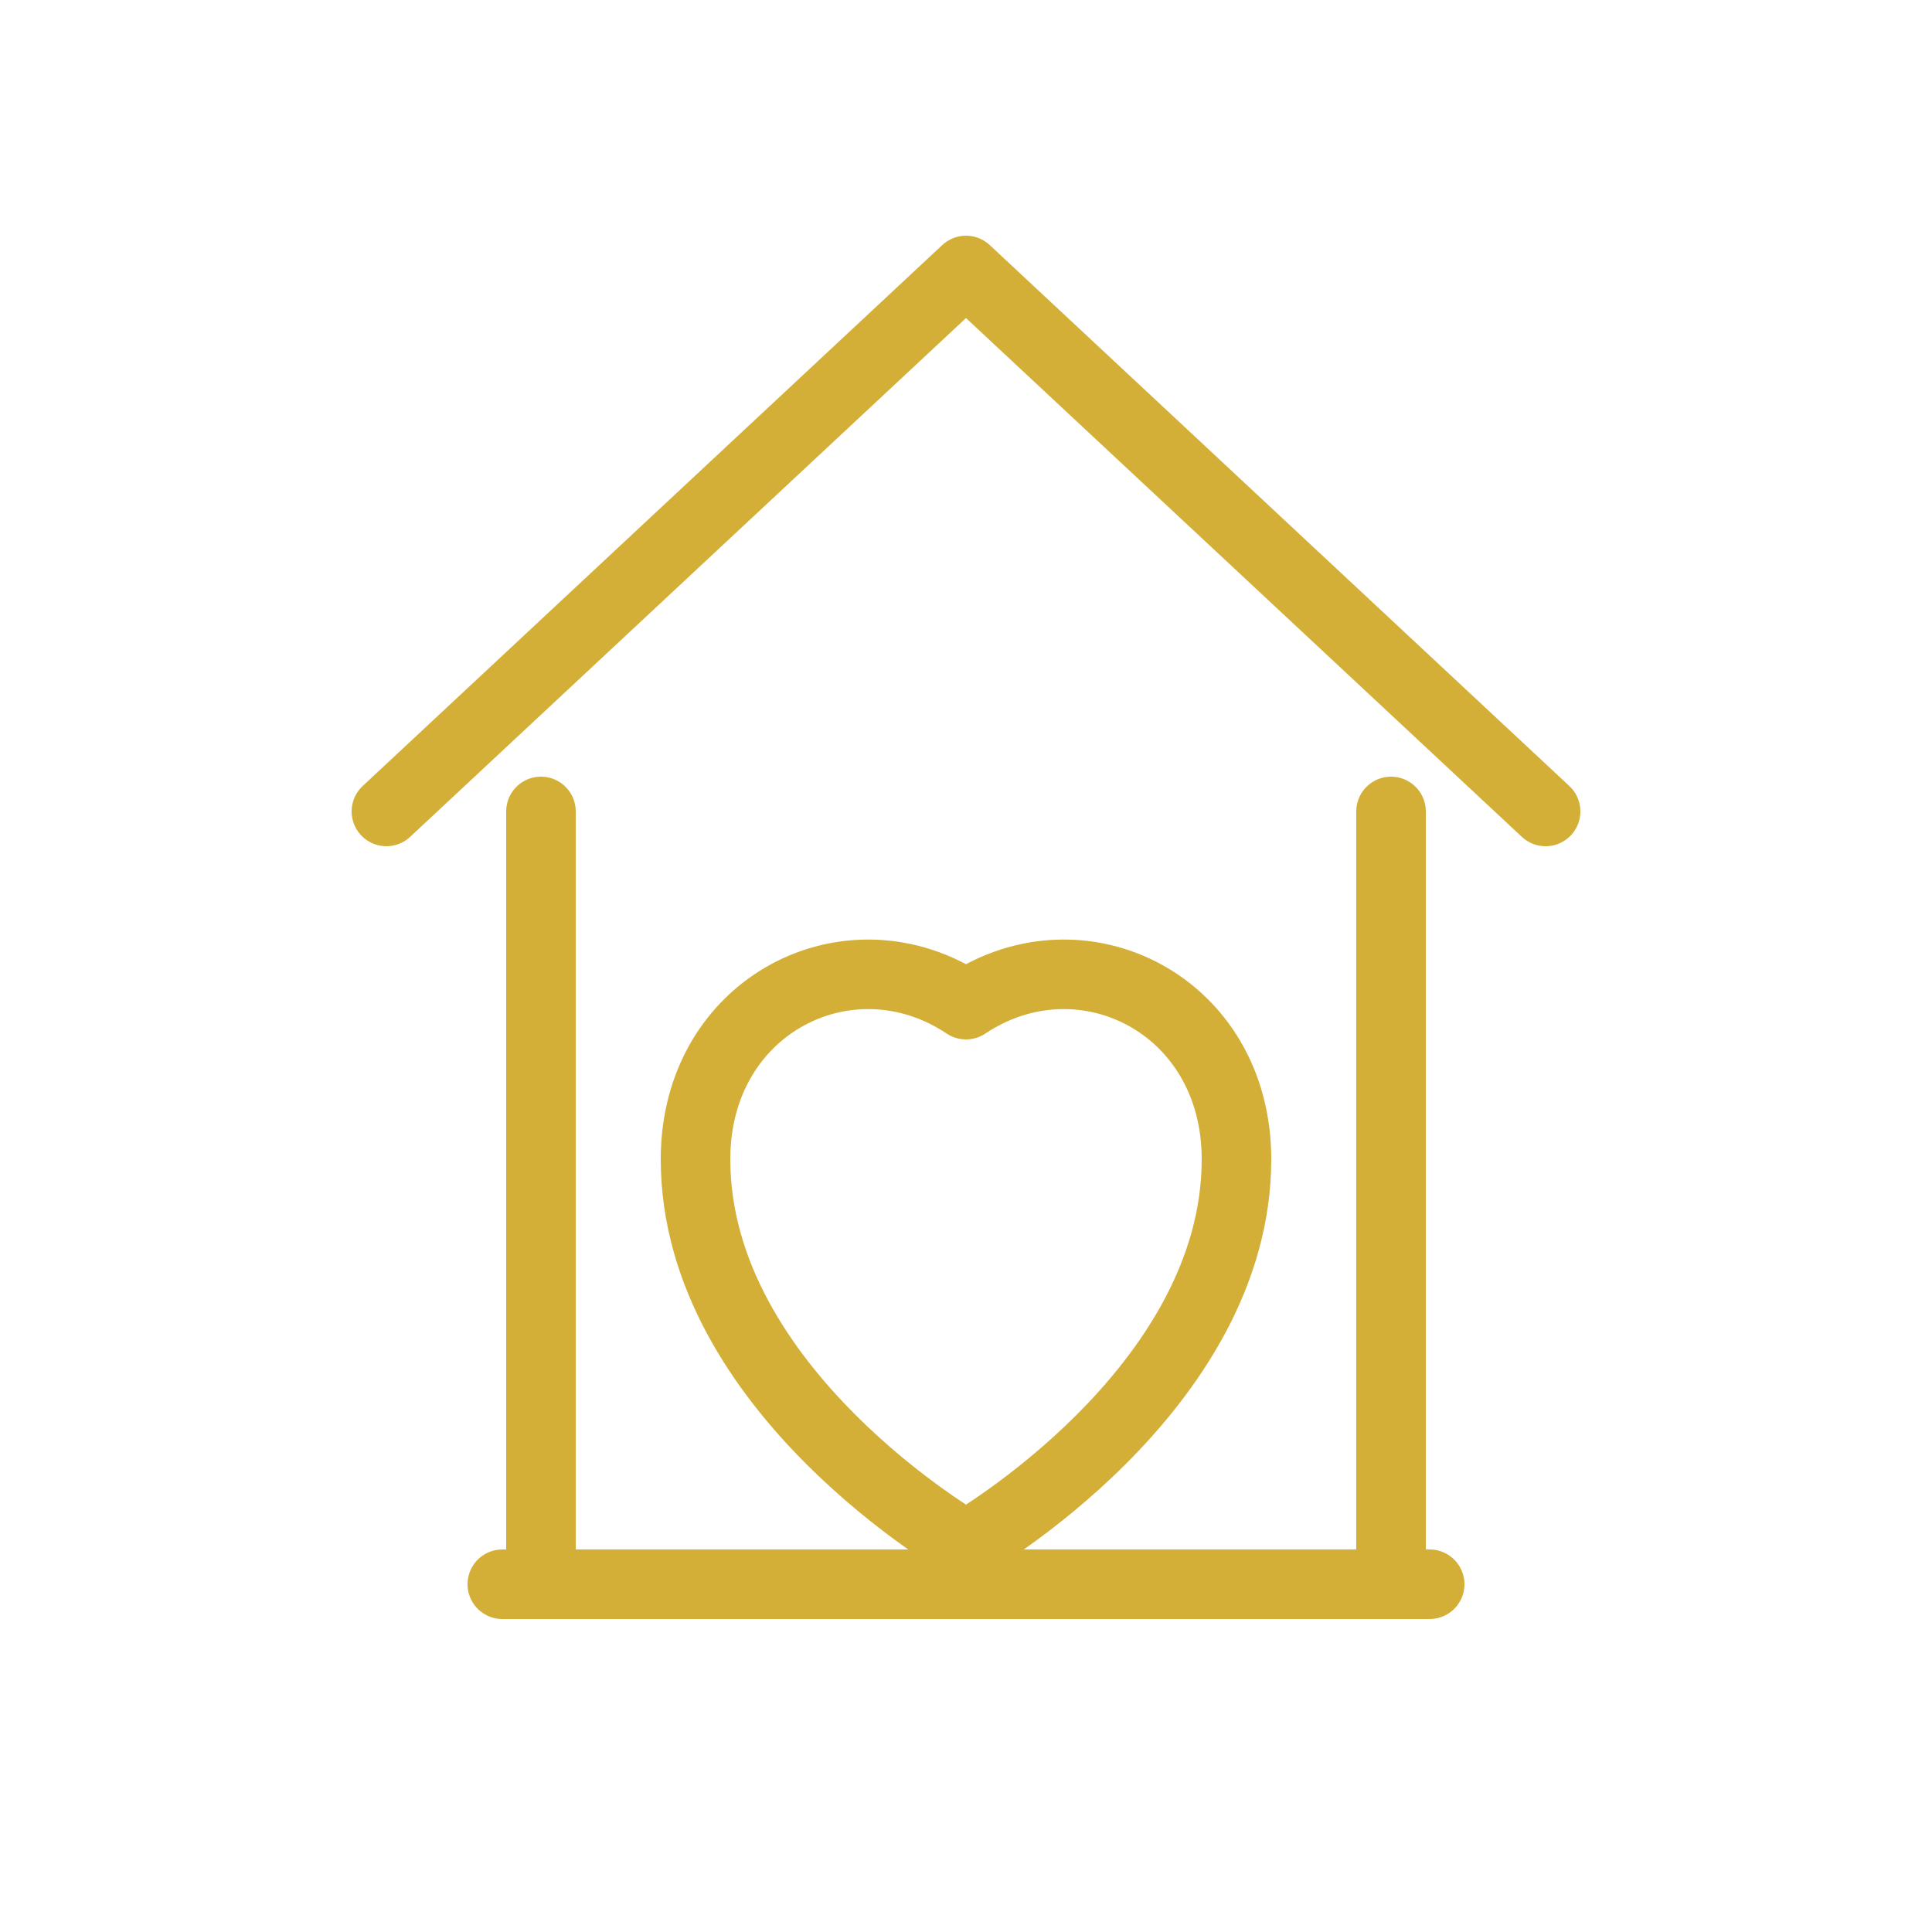
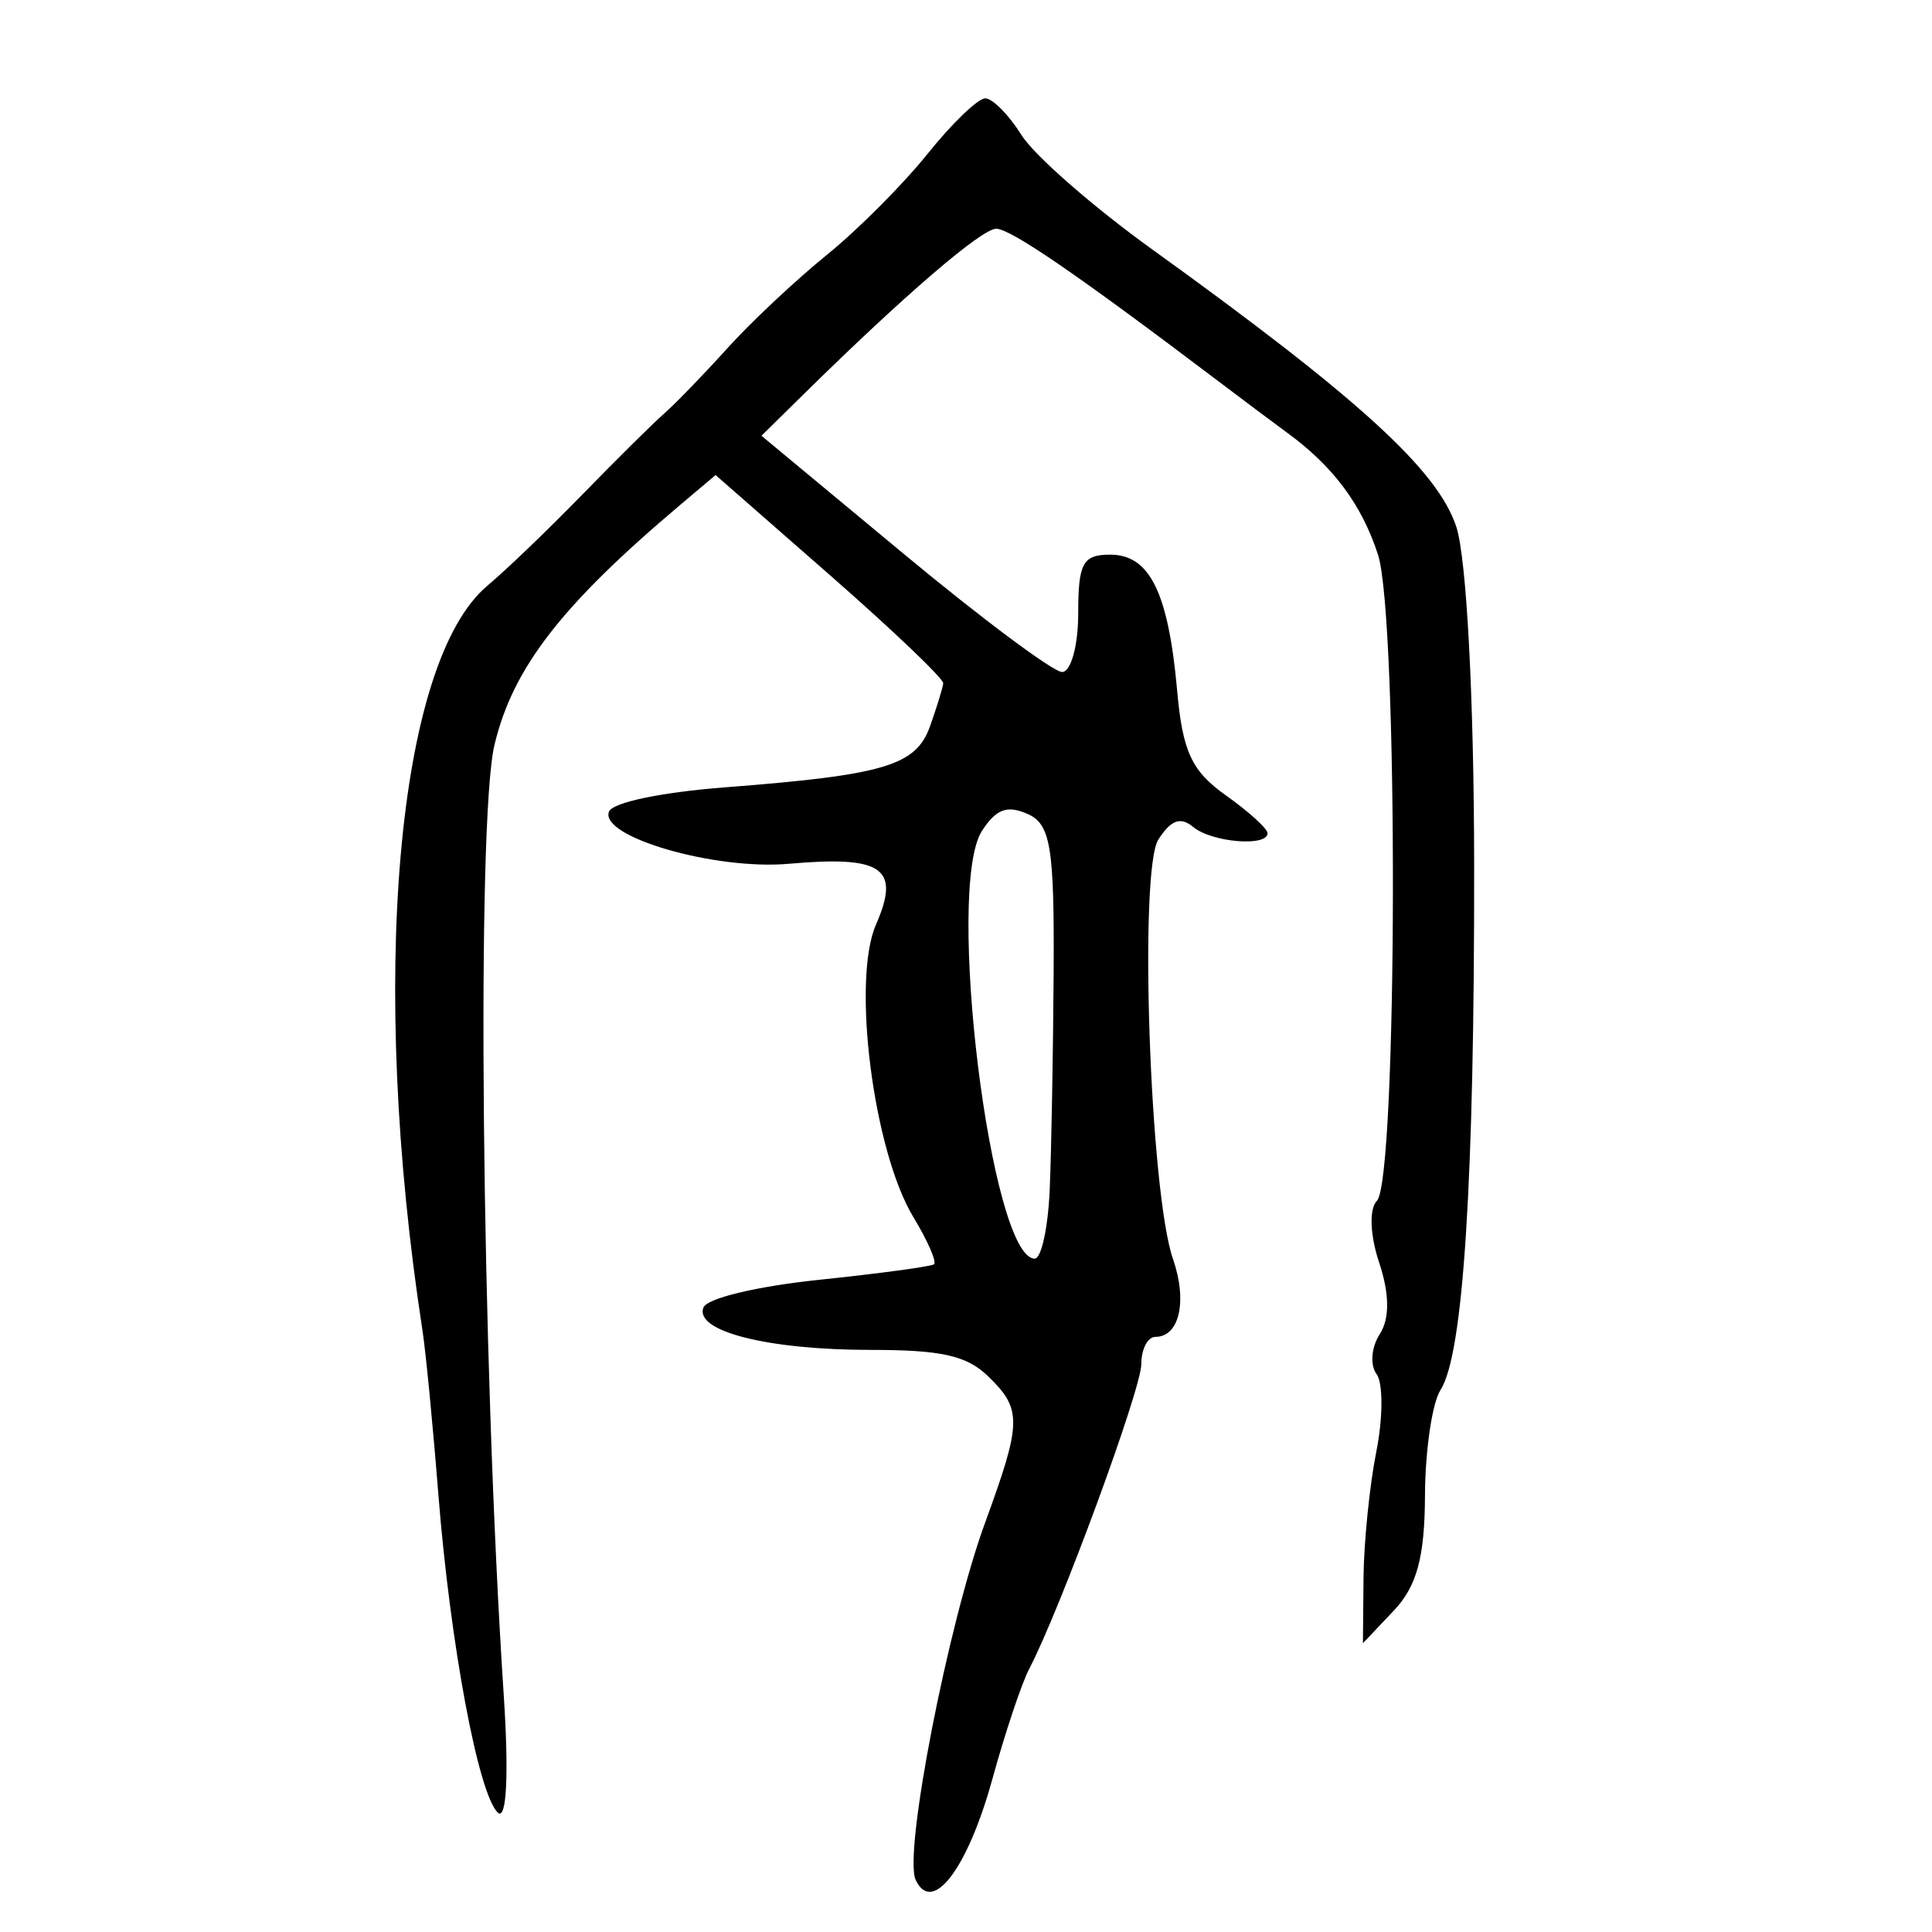
- <svg xmlns="http://www.w3.org/2000/svg" viewBox="0 0 100 100">
-   <g fill="none" stroke="#d4af37" stroke-width="3.6" stroke-linecap="round" stroke-linejoin="round">
-     <path d="M20 42 L50 14 L80 42" />
-     <path d="M28 42 L28 82" />
-     <path d="M72 42 L72 82" />
-     <path d="M26 82 L74 82" />
-     <path d="M36 60 C36 52 44 48 50 52 C56 48 64 52 64 60 C64 72 50 80 50 80 C50 80 36 72 36 60 Z" />
+ <svg xmlns="http://www.w3.org/2000/svg" width="300" height="300" id="svg2" version="1.1">
+   <defs id="defs4" />
+   <g id="layer1" transform="translate(0,-752.3622)">
+     <path style="fill:#000000" d="m 142.179,1044.253 c -1.907,-4.106 5.021,-39.697 10.804,-55.499 5.702,-15.583 5.74,-17.58 0.426,-22.708 -3.313,-3.197 -7.225,-4.072 -18.215,-4.072 -15.992,0 -27.429,-2.904 -25.958,-6.592 0.572,-1.434 8.303,-3.282 17.961,-4.292 9.326,-0.976 17.347,-2.058 17.824,-2.404 0.477,-0.347 -0.961,-3.648 -3.195,-7.336 -6.206,-10.241 -9.595,-36.756 -5.804,-45.418 3.847,-8.79 1.059,-10.735 -13.533,-9.441 -11.478,1.018 -29.477,-4.208 -27.923,-8.108 0.564,-1.414 8.125,-2.997 17.931,-3.756 24.897,-1.925 29.744,-3.37 31.928,-9.521 1.047,-2.95 1.966,-5.937 2.041,-6.639 0.075,-0.702 -7.848,-8.265 -17.607,-16.808 l -17.744,-15.532 -5.53,4.669 c -18.417,15.547 -25.963,25.301 -28.804,37.234 -2.826,11.869 -2.013,95.161 1.441,147.587 0.807,12.257 0.452,19.445 -0.902,18.219 -3.033,-2.746 -7.418,-26.217 -9.266,-49.596 -0.836,-10.577 -1.941,-21.964 -2.455,-25.304 -8.36,-54.29 -4.027,-103.831 10.115,-115.652 2.838,-2.373 9.476,-8.748 14.751,-14.168 5.275,-5.42 10.985,-11.073 12.69,-12.562 1.705,-1.49 6.114,-6.046 9.8,-10.124 3.685,-4.079 10.637,-10.604 15.448,-14.501 4.811,-3.897 11.848,-10.957 15.637,-15.689 3.789,-4.732 7.817,-8.603 8.951,-8.603 1.134,0 3.668,2.567 5.631,5.704 1.963,3.137 11.074,11.108 20.245,17.713 32.123,23.133 44.412,34.346 47.277,43.138 1.587,4.871 2.735,26.629 2.762,52.369 0.052,49.135 -1.674,76.148 -5.216,81.616 -1.301,2.009 -2.39,9.405 -2.42,16.437 -0.041,9.564 -1.261,14.06 -4.845,17.846 l -4.791,5.061 0.092,-10.122 c 0.05,-5.567 0.946,-14.41 1.991,-19.652 1.045,-5.242 1.056,-10.658 0.025,-12.037 -1.031,-1.379 -0.802,-4.163 0.509,-6.188 1.556,-2.402 1.522,-6.262 -0.098,-11.108 -1.42,-4.248 -1.57,-8.351 -0.351,-9.586 3.215,-3.257 3.36,-90.556 0.167,-100.355 -2.542,-7.8 -6.961,-13.719 -14.153,-18.958 -1.723,-1.255 -6.745,-5.015 -11.16,-8.355 -21.391,-16.184 -31.744,-23.28 -33.969,-23.28 -2.265,0 -14.309,10.352 -29.888,25.689 l -6.56,6.458 22.091,18.341 c 12.15,10.087 23.217,18.341 24.593,18.341 1.376,0 2.502,-4.099 2.502,-9.11 0,-7.797 0.715,-9.109 4.96,-9.109 6.15,0 9.039,5.874 10.408,21.165 0.844,9.421 2.249,12.44 7.534,16.192 3.573,2.537 6.496,5.19 6.496,5.895 0,2.148 -8.642,1.43 -11.533,-0.959 -1.984,-1.639 -3.438,-1.123 -5.41,1.922 -3.068,4.737 -1.333,54.796 2.258,65.142 2.269,6.538 1.015,12.103 -2.727,12.103 -1.203,0 -2.188,1.902 -2.188,4.226 0,3.9 -12.575,38.078 -17.438,47.394 -1.162,2.227 -3.722,9.891 -5.688,17.032 -3.846,13.967 -9.349,21.191 -11.922,15.65 z m 20.815,-107.077 c 0.256,-5.845 0.532,-20.965 0.612,-33.599 0.126,-19.668 -0.455,-23.238 -4.038,-24.824 -3.176,-1.406 -4.884,-0.772 -7.086,2.627 -5.733,8.852 1.367,66.424 8.192,66.424 1.019,0 2.063,-4.782 2.319,-10.628 z" id="path3056" />
  </g>
</svg>
